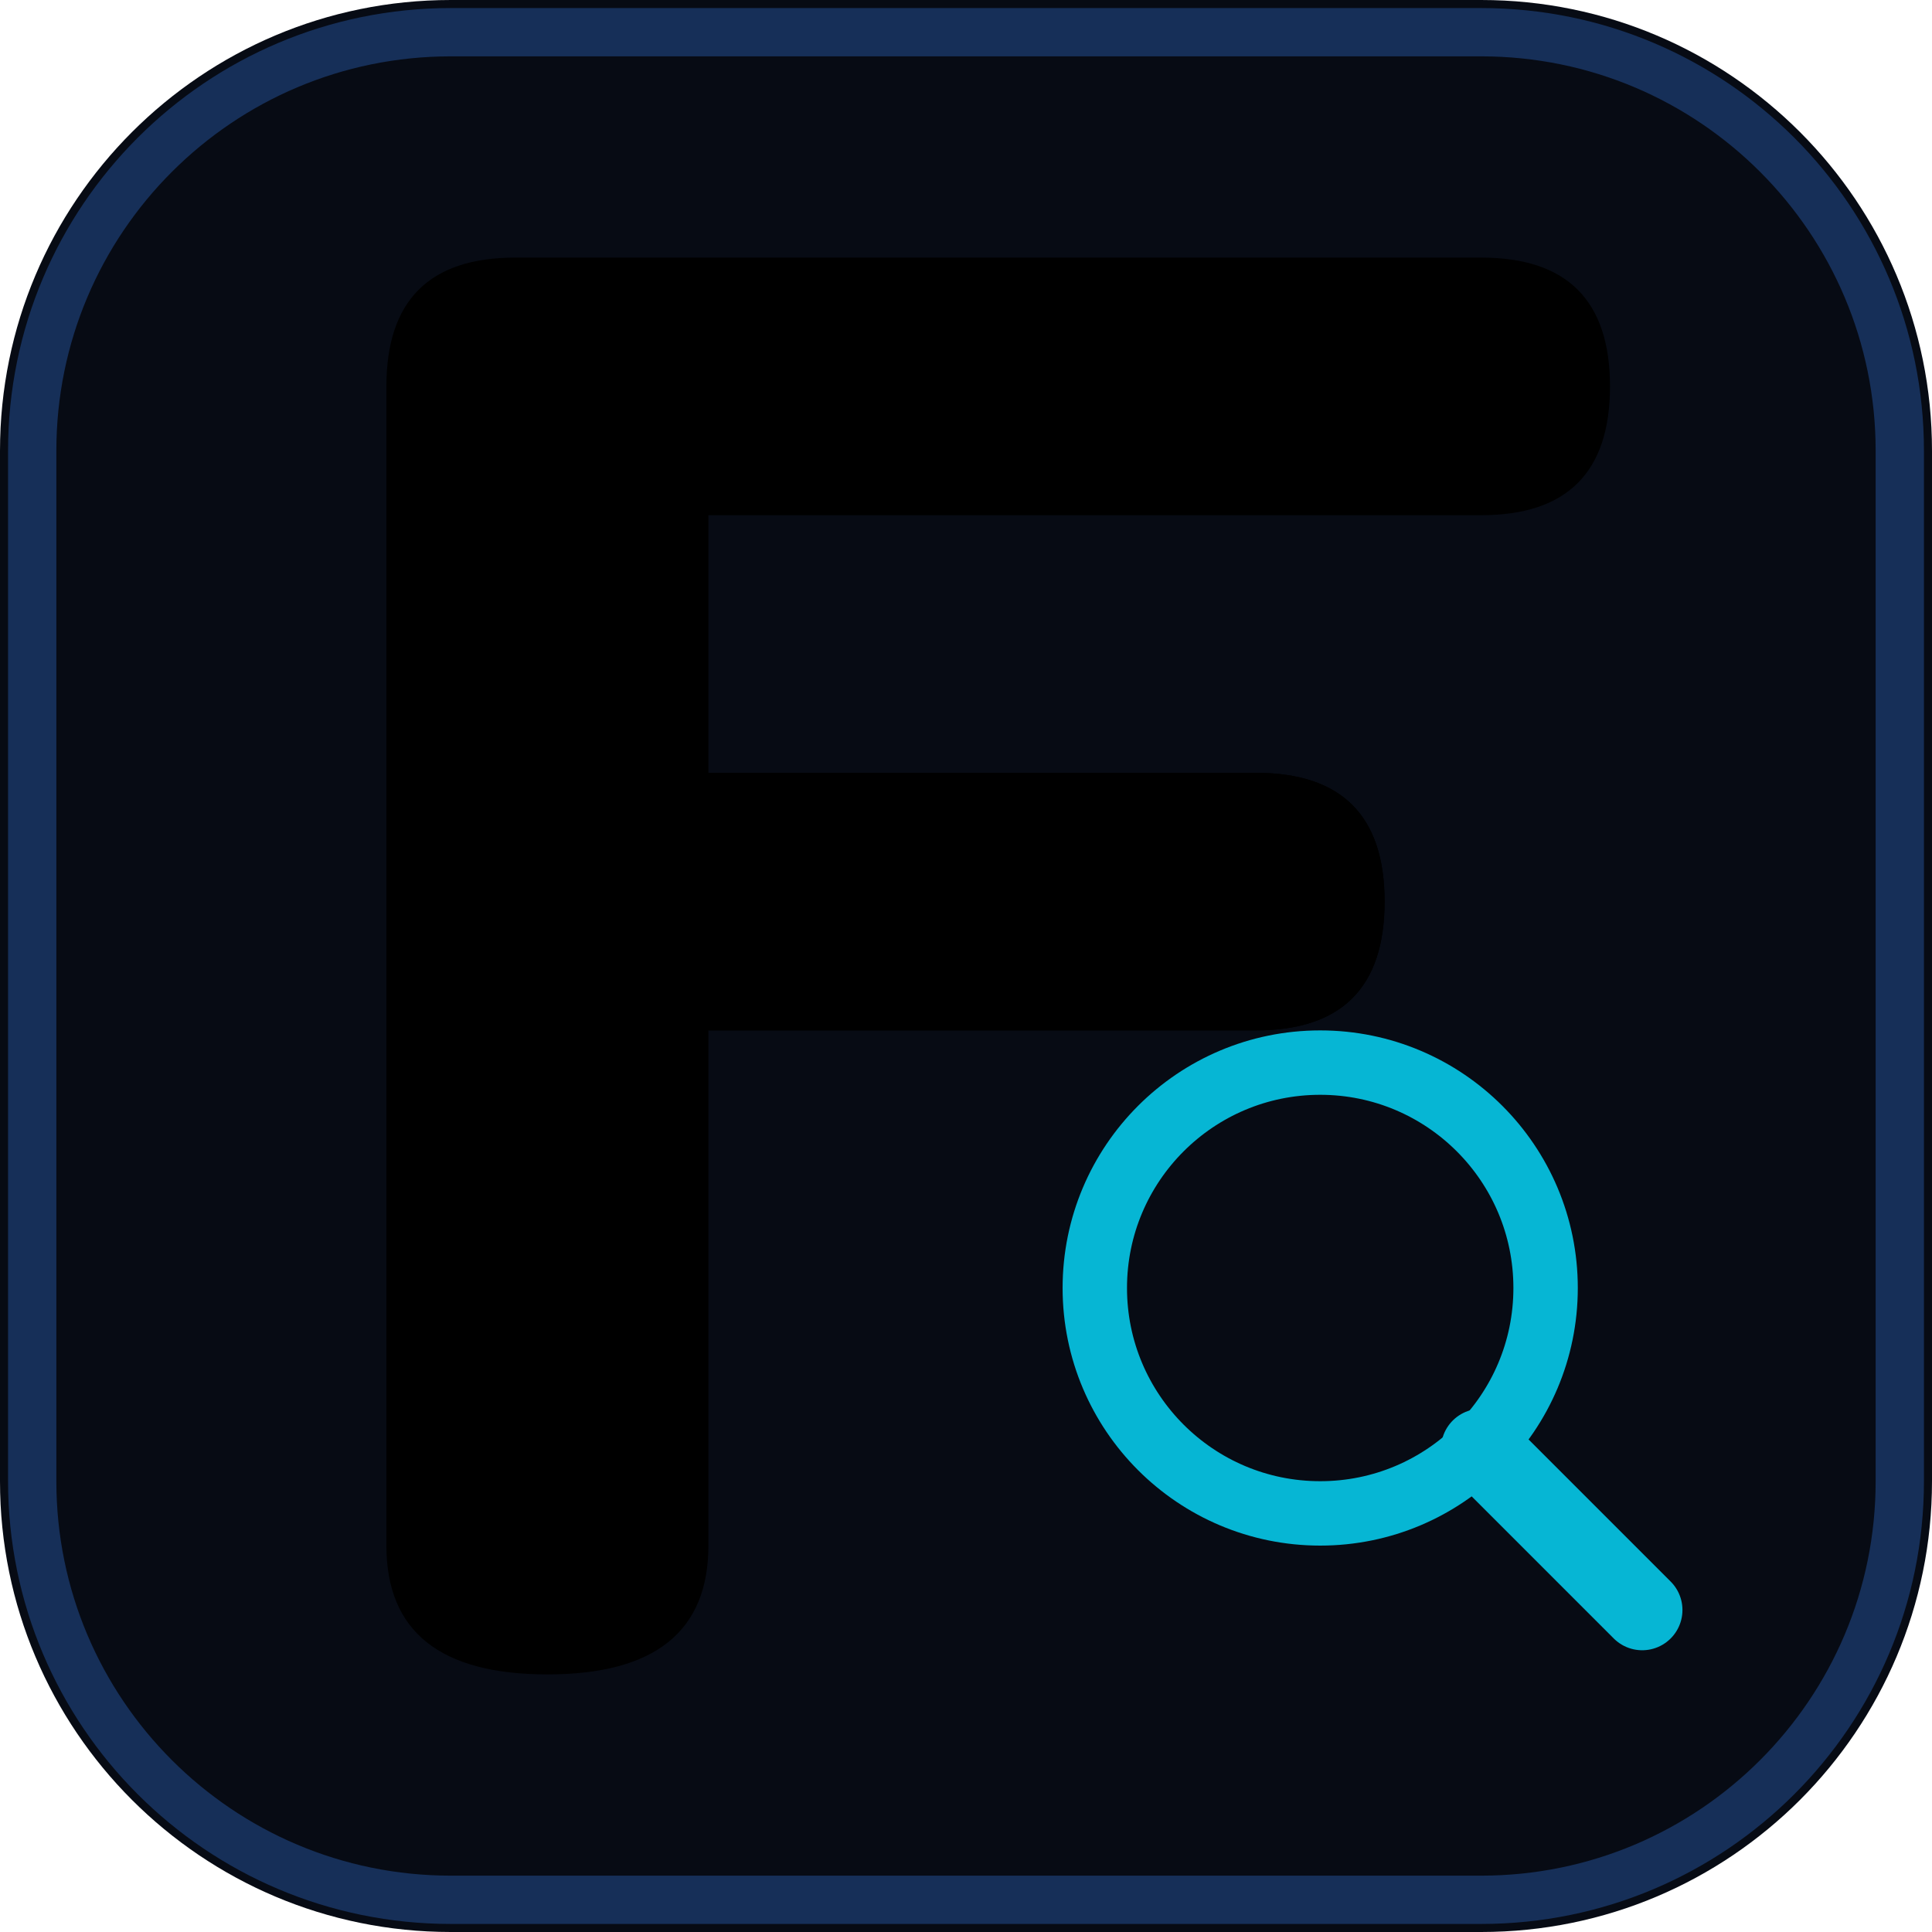
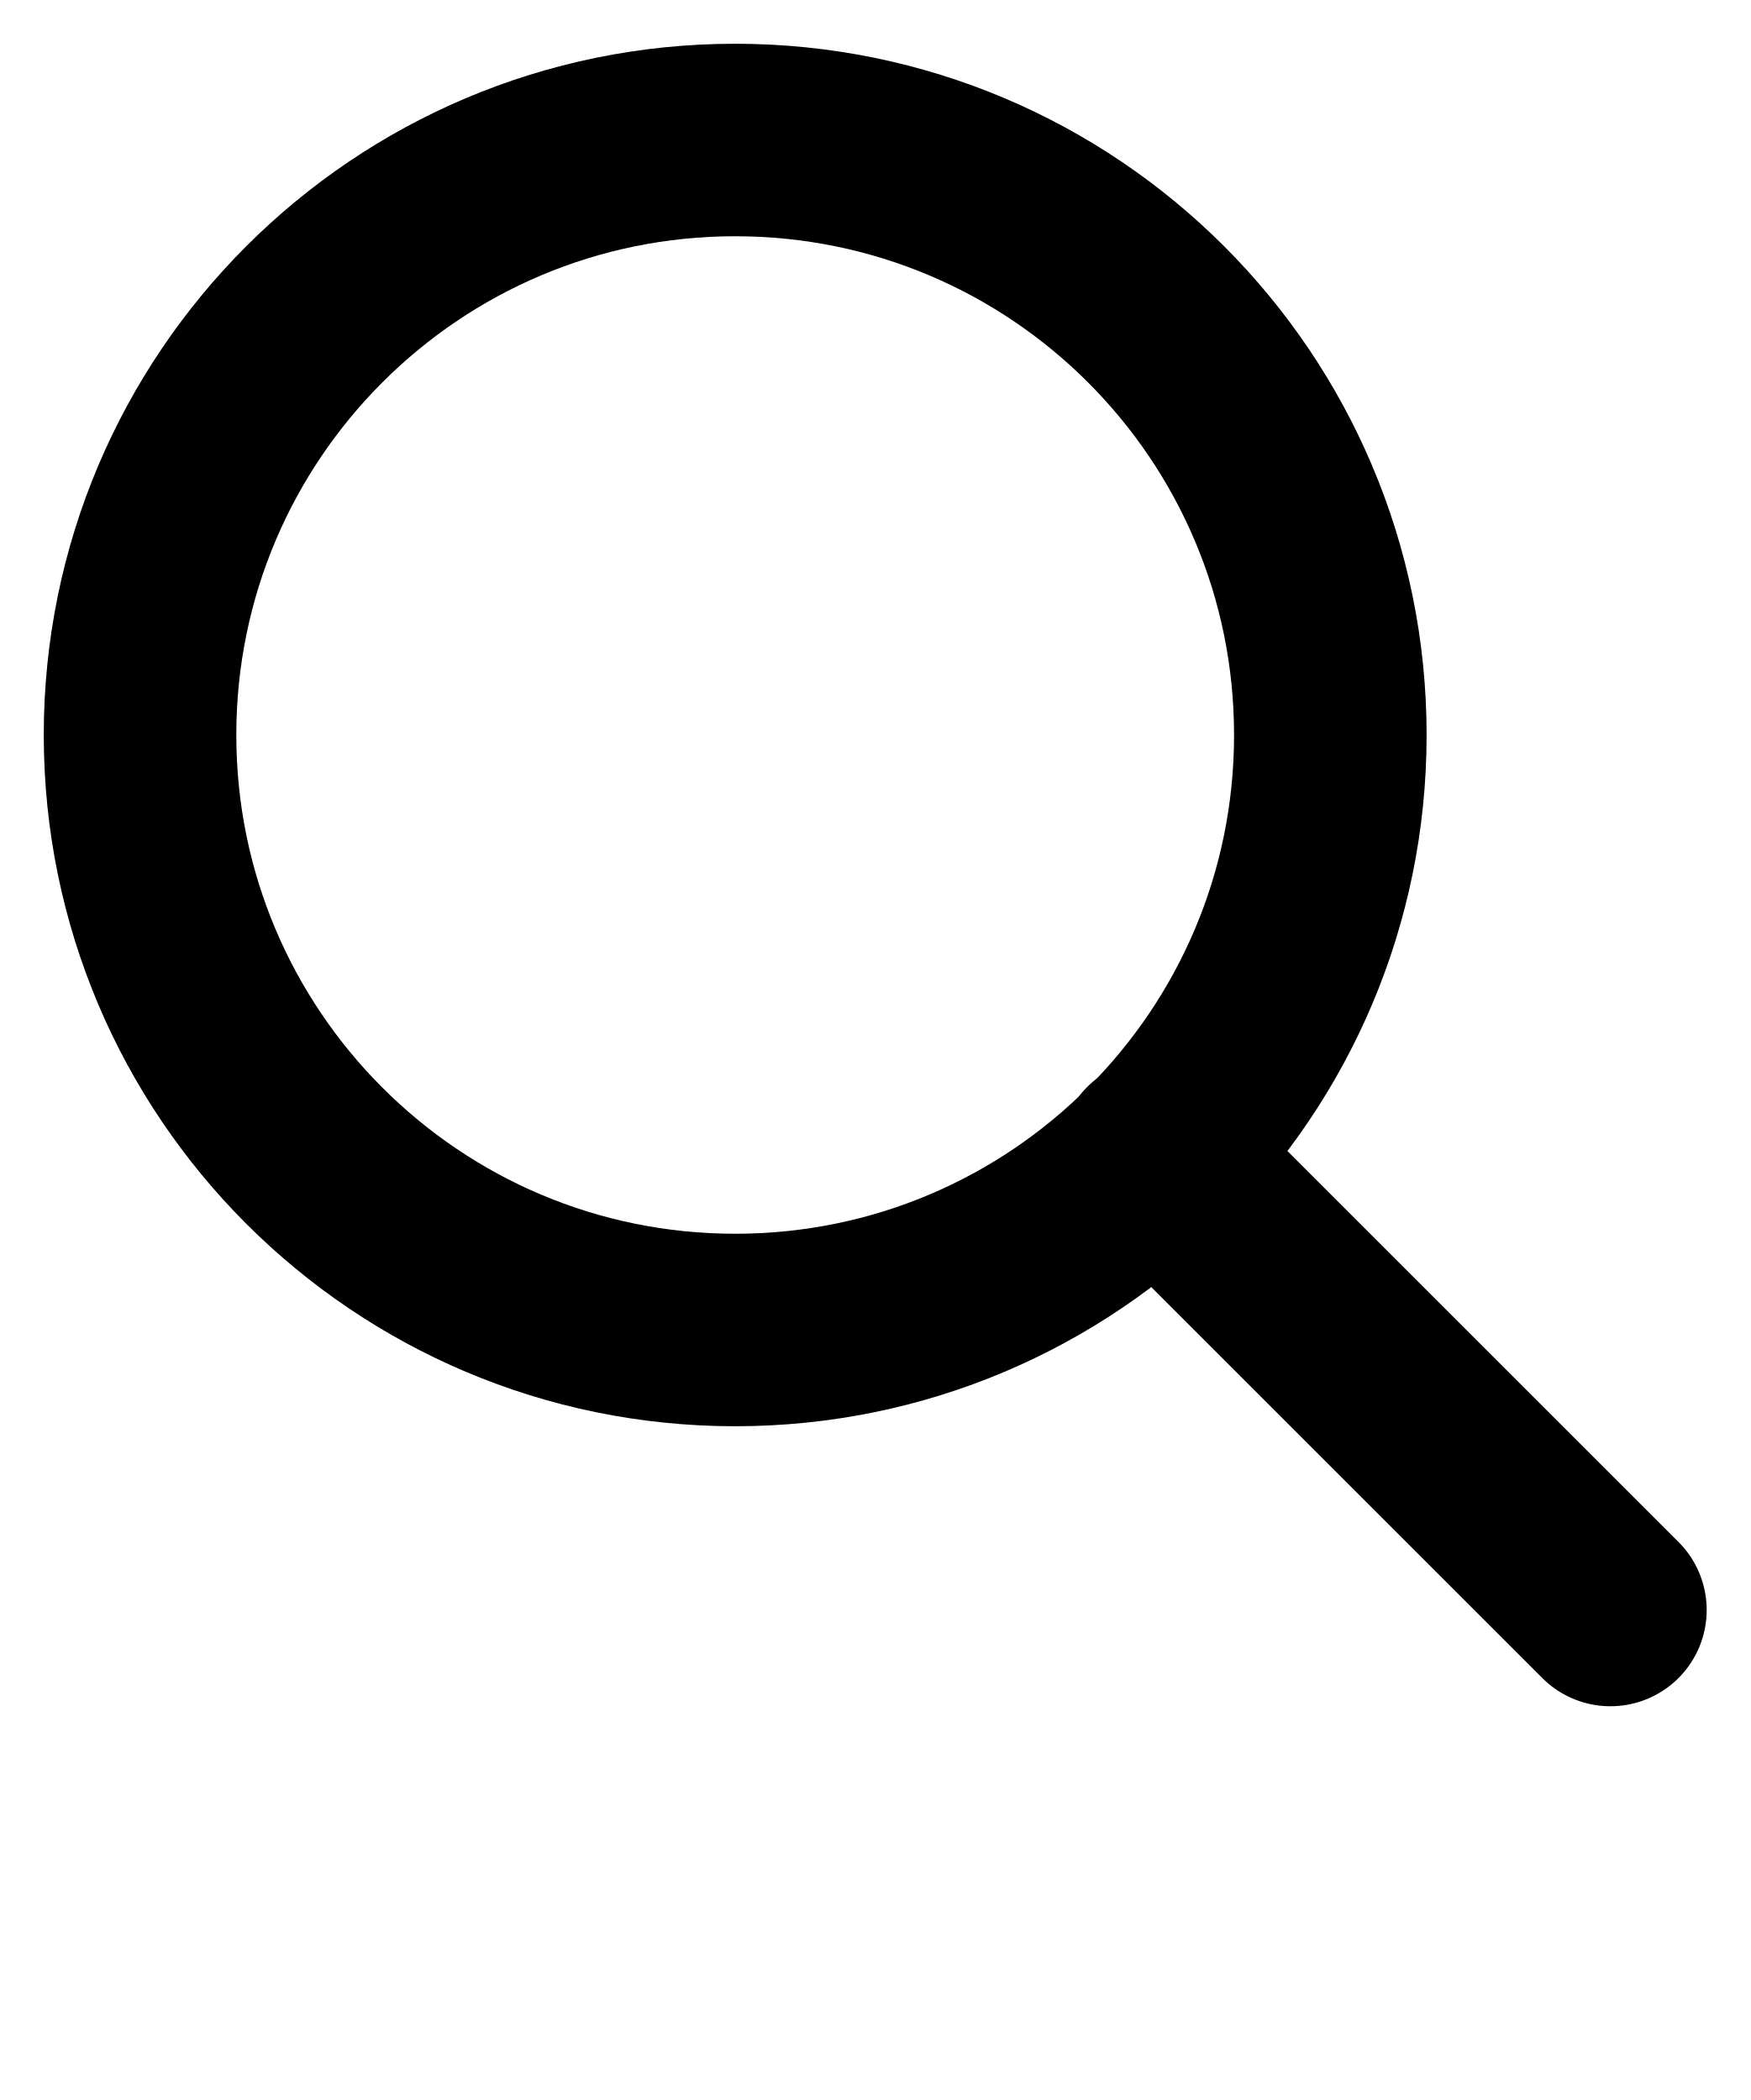
- <svg xmlns="http://www.w3.org/2000/svg" width="64" height="64" viewBox="0 0 120 120" fill="none">
-   <rect width="120" height="120" rx="28" fill="#070B14" />
-   <rect x="2" y="2" width="116" height="116" rx="26" stroke="#3B82F6" stroke-width="3" stroke-opacity="0.3" />
-   <defs>
-     <linearGradient id="fTopGrad" x1="10" y1="15" x2="110" y2="55" gradientUnits="userSpaceOnUse">
-       <stop offset="0%" stopColor="#3B82F6" />
-       <stop offset="50%" stopColor="#6366F1" />
-       <stop offset="100%" stopColor="#8B5CF6" />
-     </linearGradient>
-     <linearGradient id="fMidGrad" x1="20" y1="50" x2="80" y2="70" gradientUnits="userSpaceOnUse">
-       <stop offset="0%" stopColor="#06B6D4" />
-       <stop offset="100%" stopColor="#3B82F6" />
-     </linearGradient>
-   </defs>
-   <path d="M 24 96 L 24 24 Q 24 16 32 16 L 92 16 Q 100 16 100 24 Q 100 32 92 32 L 44 32 L 44 48 L 78 48 Q 86 48 86 56 Q 86 64 78 64 L 44 64 L 44 96 Q 44 104 34 104 Q 24 104 24 96 Z" fill="url(#fTopGrad)" />
-   <path d="M 44 48 L 78 48 Q 86 48 86 56 Q 86 64 78 64 L 44 64 Z" fill="url(#fMidGrad)" />
-   <circle cx="82" cy="80" r="14" stroke="#06B6D4" stroke-width="4" fill="none" />
-   <line x1="92" y1="90" x2="102" y2="100" stroke="#06B6D4" stroke-width="5" stroke-linecap="round" />
+ <svg xmlns="http://www.w3.org/2000/svg" viewBox="0 0 100 120">
+   <circle cx="42" cy="42" r="34" fill="none" stroke="#000000" stroke-width="11" />
+   <line x1="66" y1="66" x2="92" y2="92" stroke="#000000" stroke-width="11" stroke-linecap="round" />
</svg>
